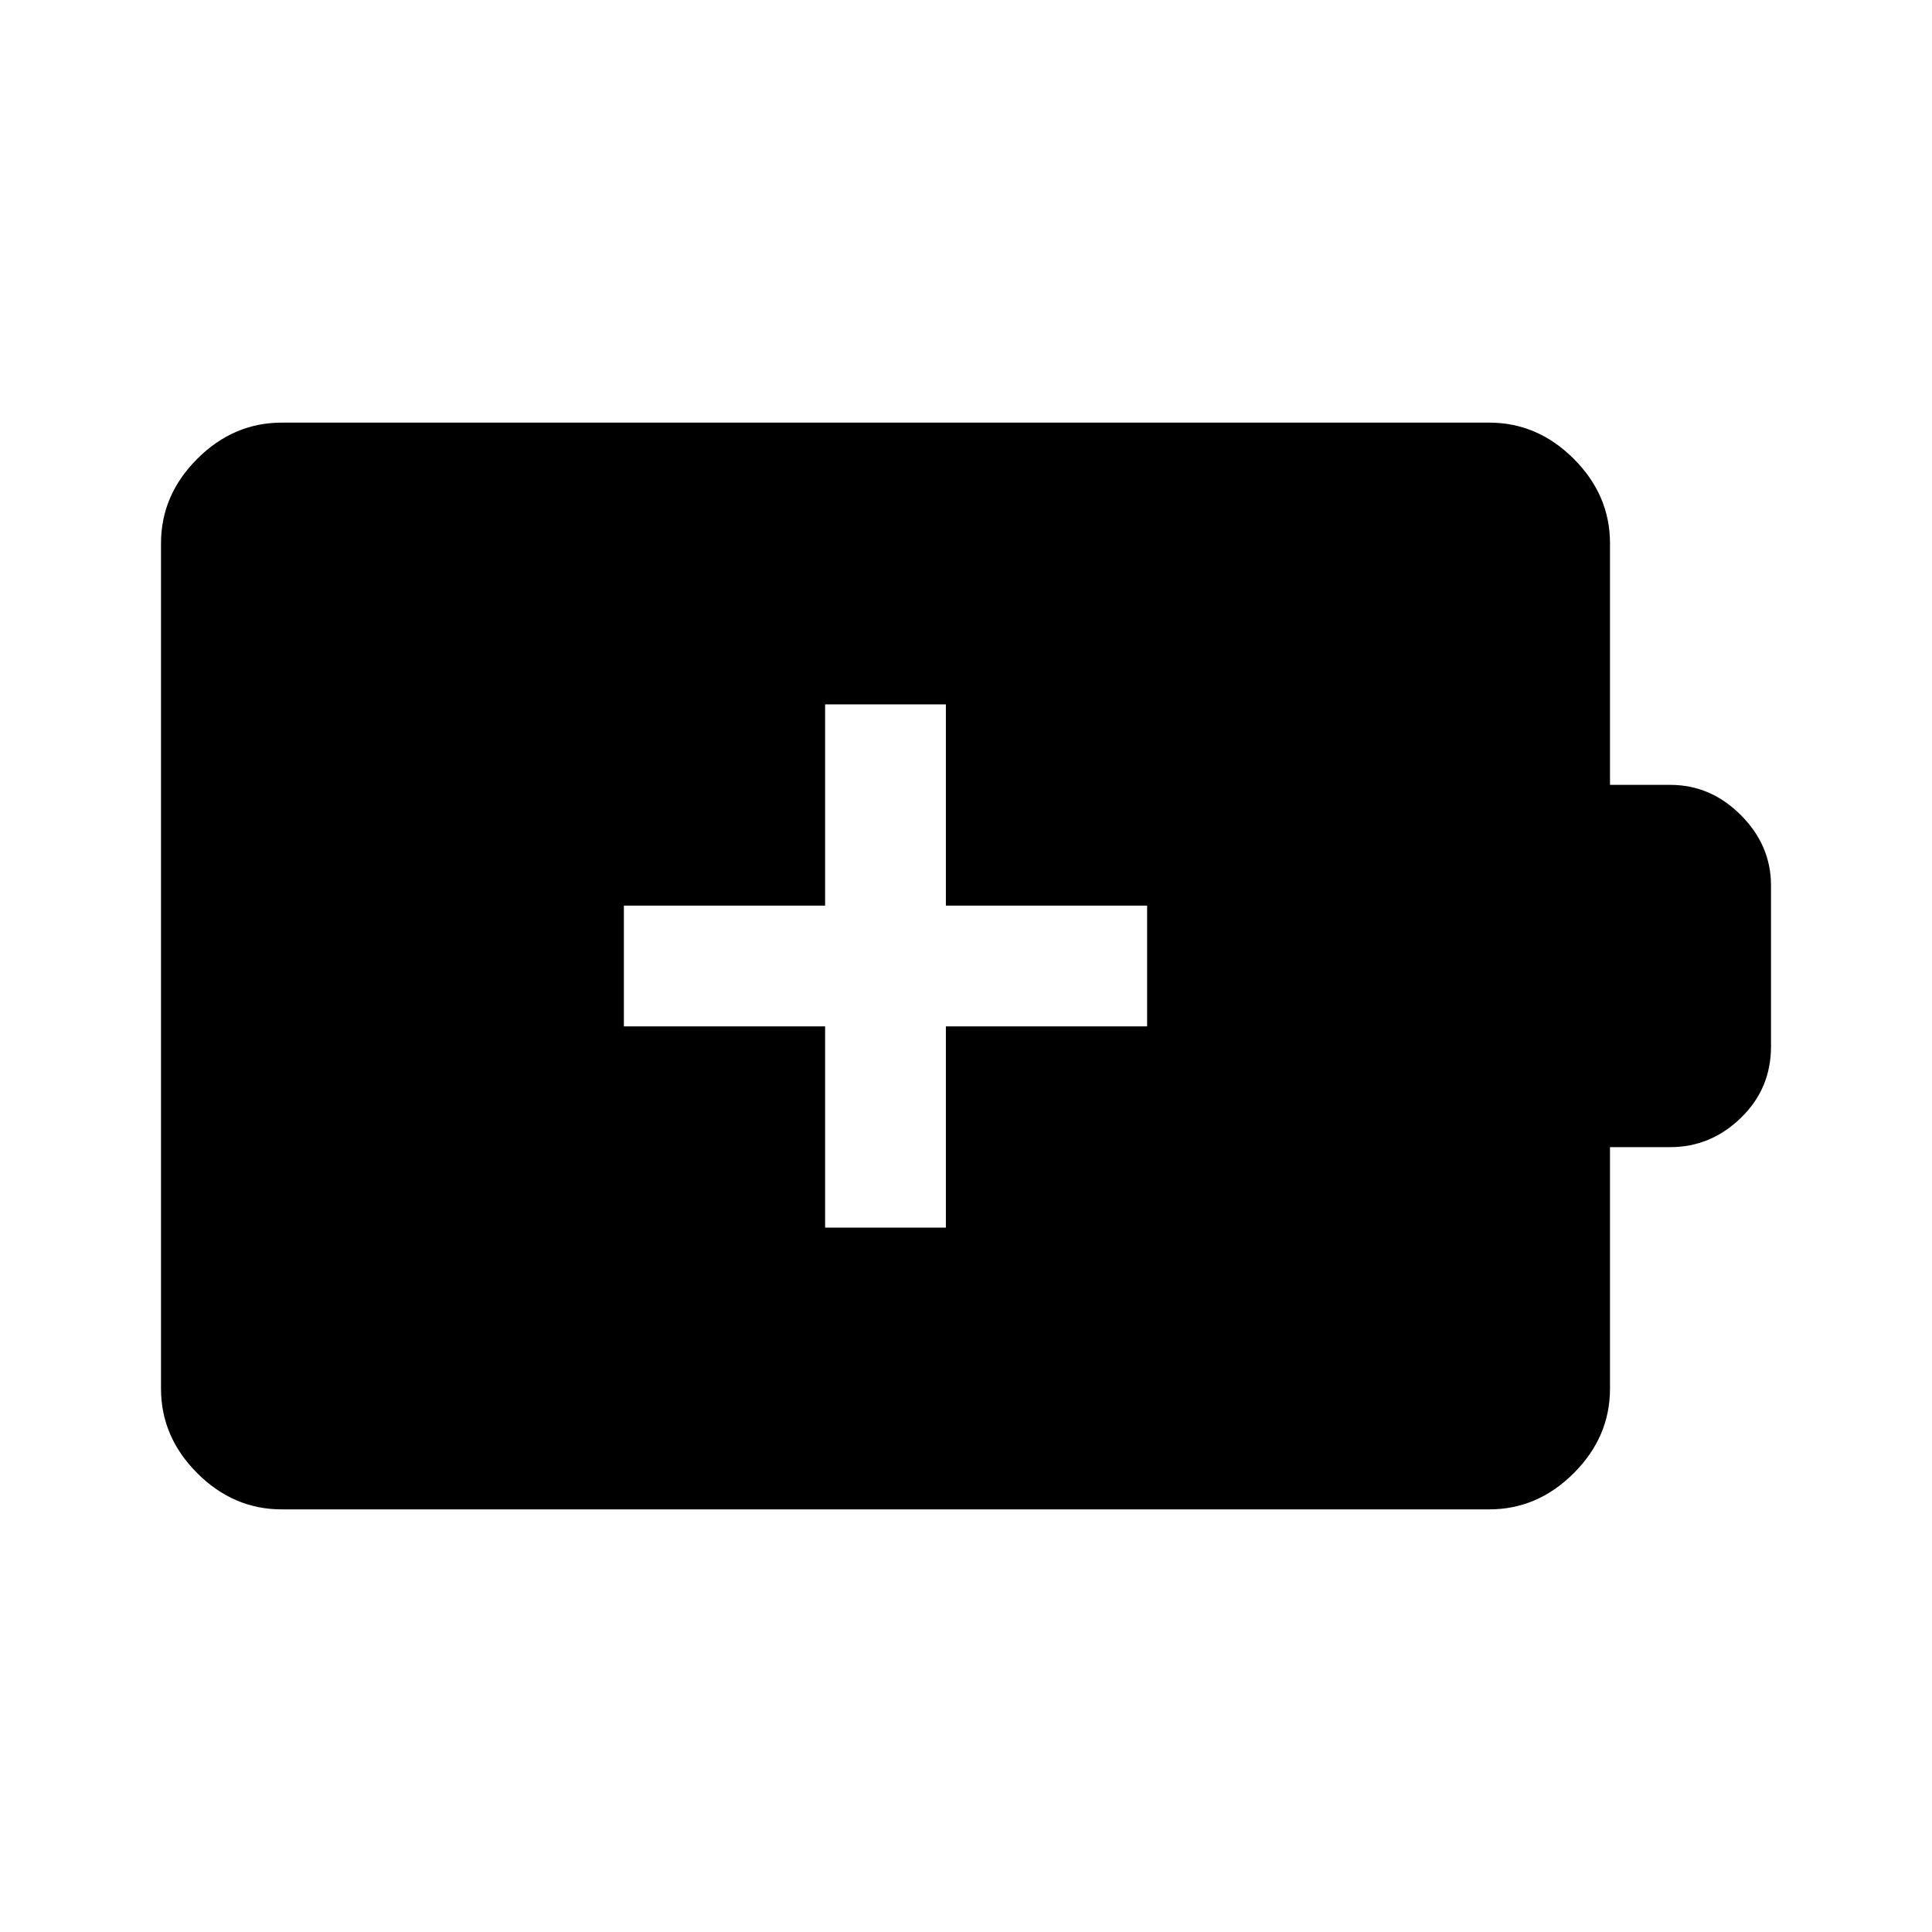
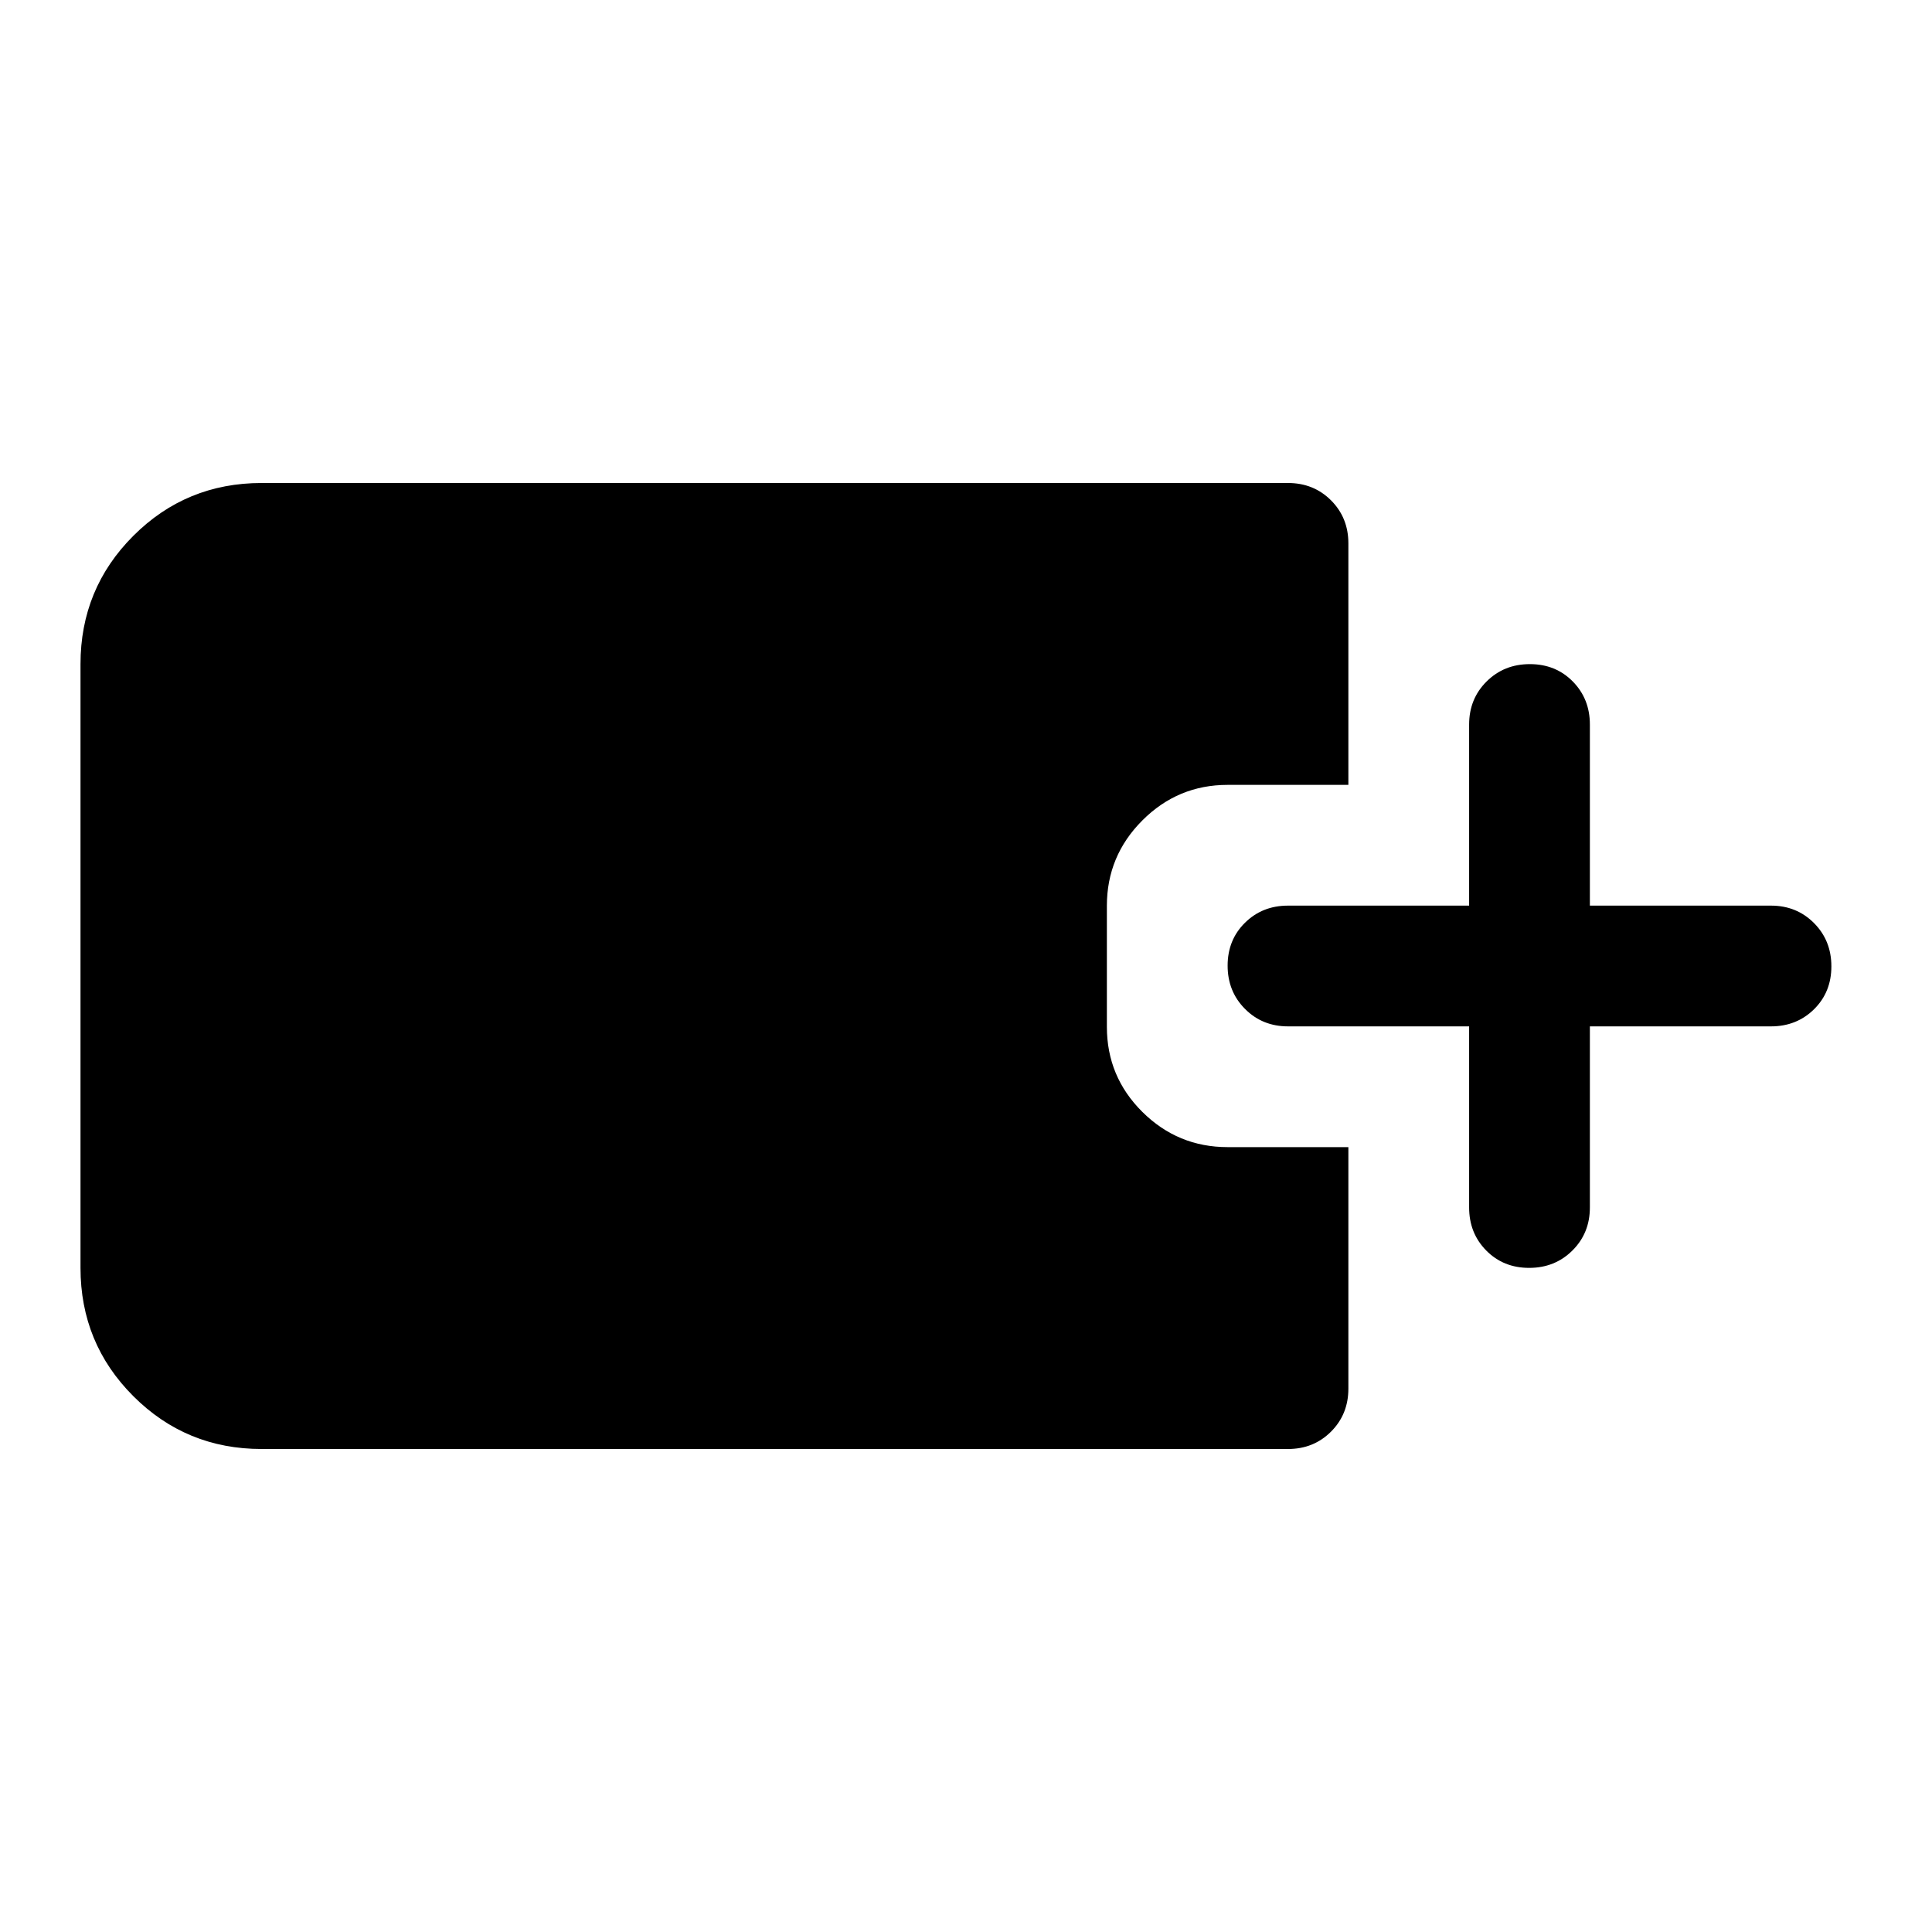
<svg xmlns="http://www.w3.org/2000/svg" width="48" height="48" viewBox="0 -960 960 960">
-   <path d="M410-350h60v-100h100v-60H470v-100h-60v100H310v60h100v100ZM140-210q-24 0-42-18t-18-42v-420q0-24 18-42t42-18h600q24 0 42 18t18 42v120h30q20 0 35 15t15 35v80q0 21-15 35.5T830-390h-30v120q0 24-18 42t-42 18H140Z" />
+   <path d="M130-240q-37.5 0-63.75-26.25T40-330v-300q0-37.5 26.25-63.75T130-720h510q12.75 0 21.38 8.62Q670-702.75 670-690v120h-60q-24.75 0-42.37 17.66Q550-534.69 550-509.9v60.11q0 24.79 17.63 42.29Q585.25-390 610-390h60v120q0 12.75-8.62 21.37Q652.75-240 640-240H130Zm600-210h-90q-12.75 0-21.37-8.68-8.63-8.67-8.63-21.5 0-12.82 8.63-21.32 8.62-8.5 21.37-8.5h90v-90q0-12.75 8.68-21.38 8.67-8.62 21.5-8.62 12.82 0 21.32 8.62 8.5 8.63 8.5 21.38v90h90q12.75 0 21.38 8.68 8.62 8.67 8.62 21.5 0 12.82-8.62 21.32-8.63 8.5-21.38 8.5h-90v90q0 12.75-8.68 21.37-8.67 8.63-21.5 8.63-12.82 0-21.32-8.63-8.5-8.62-8.5-21.37v-90Z" />
</svg>
